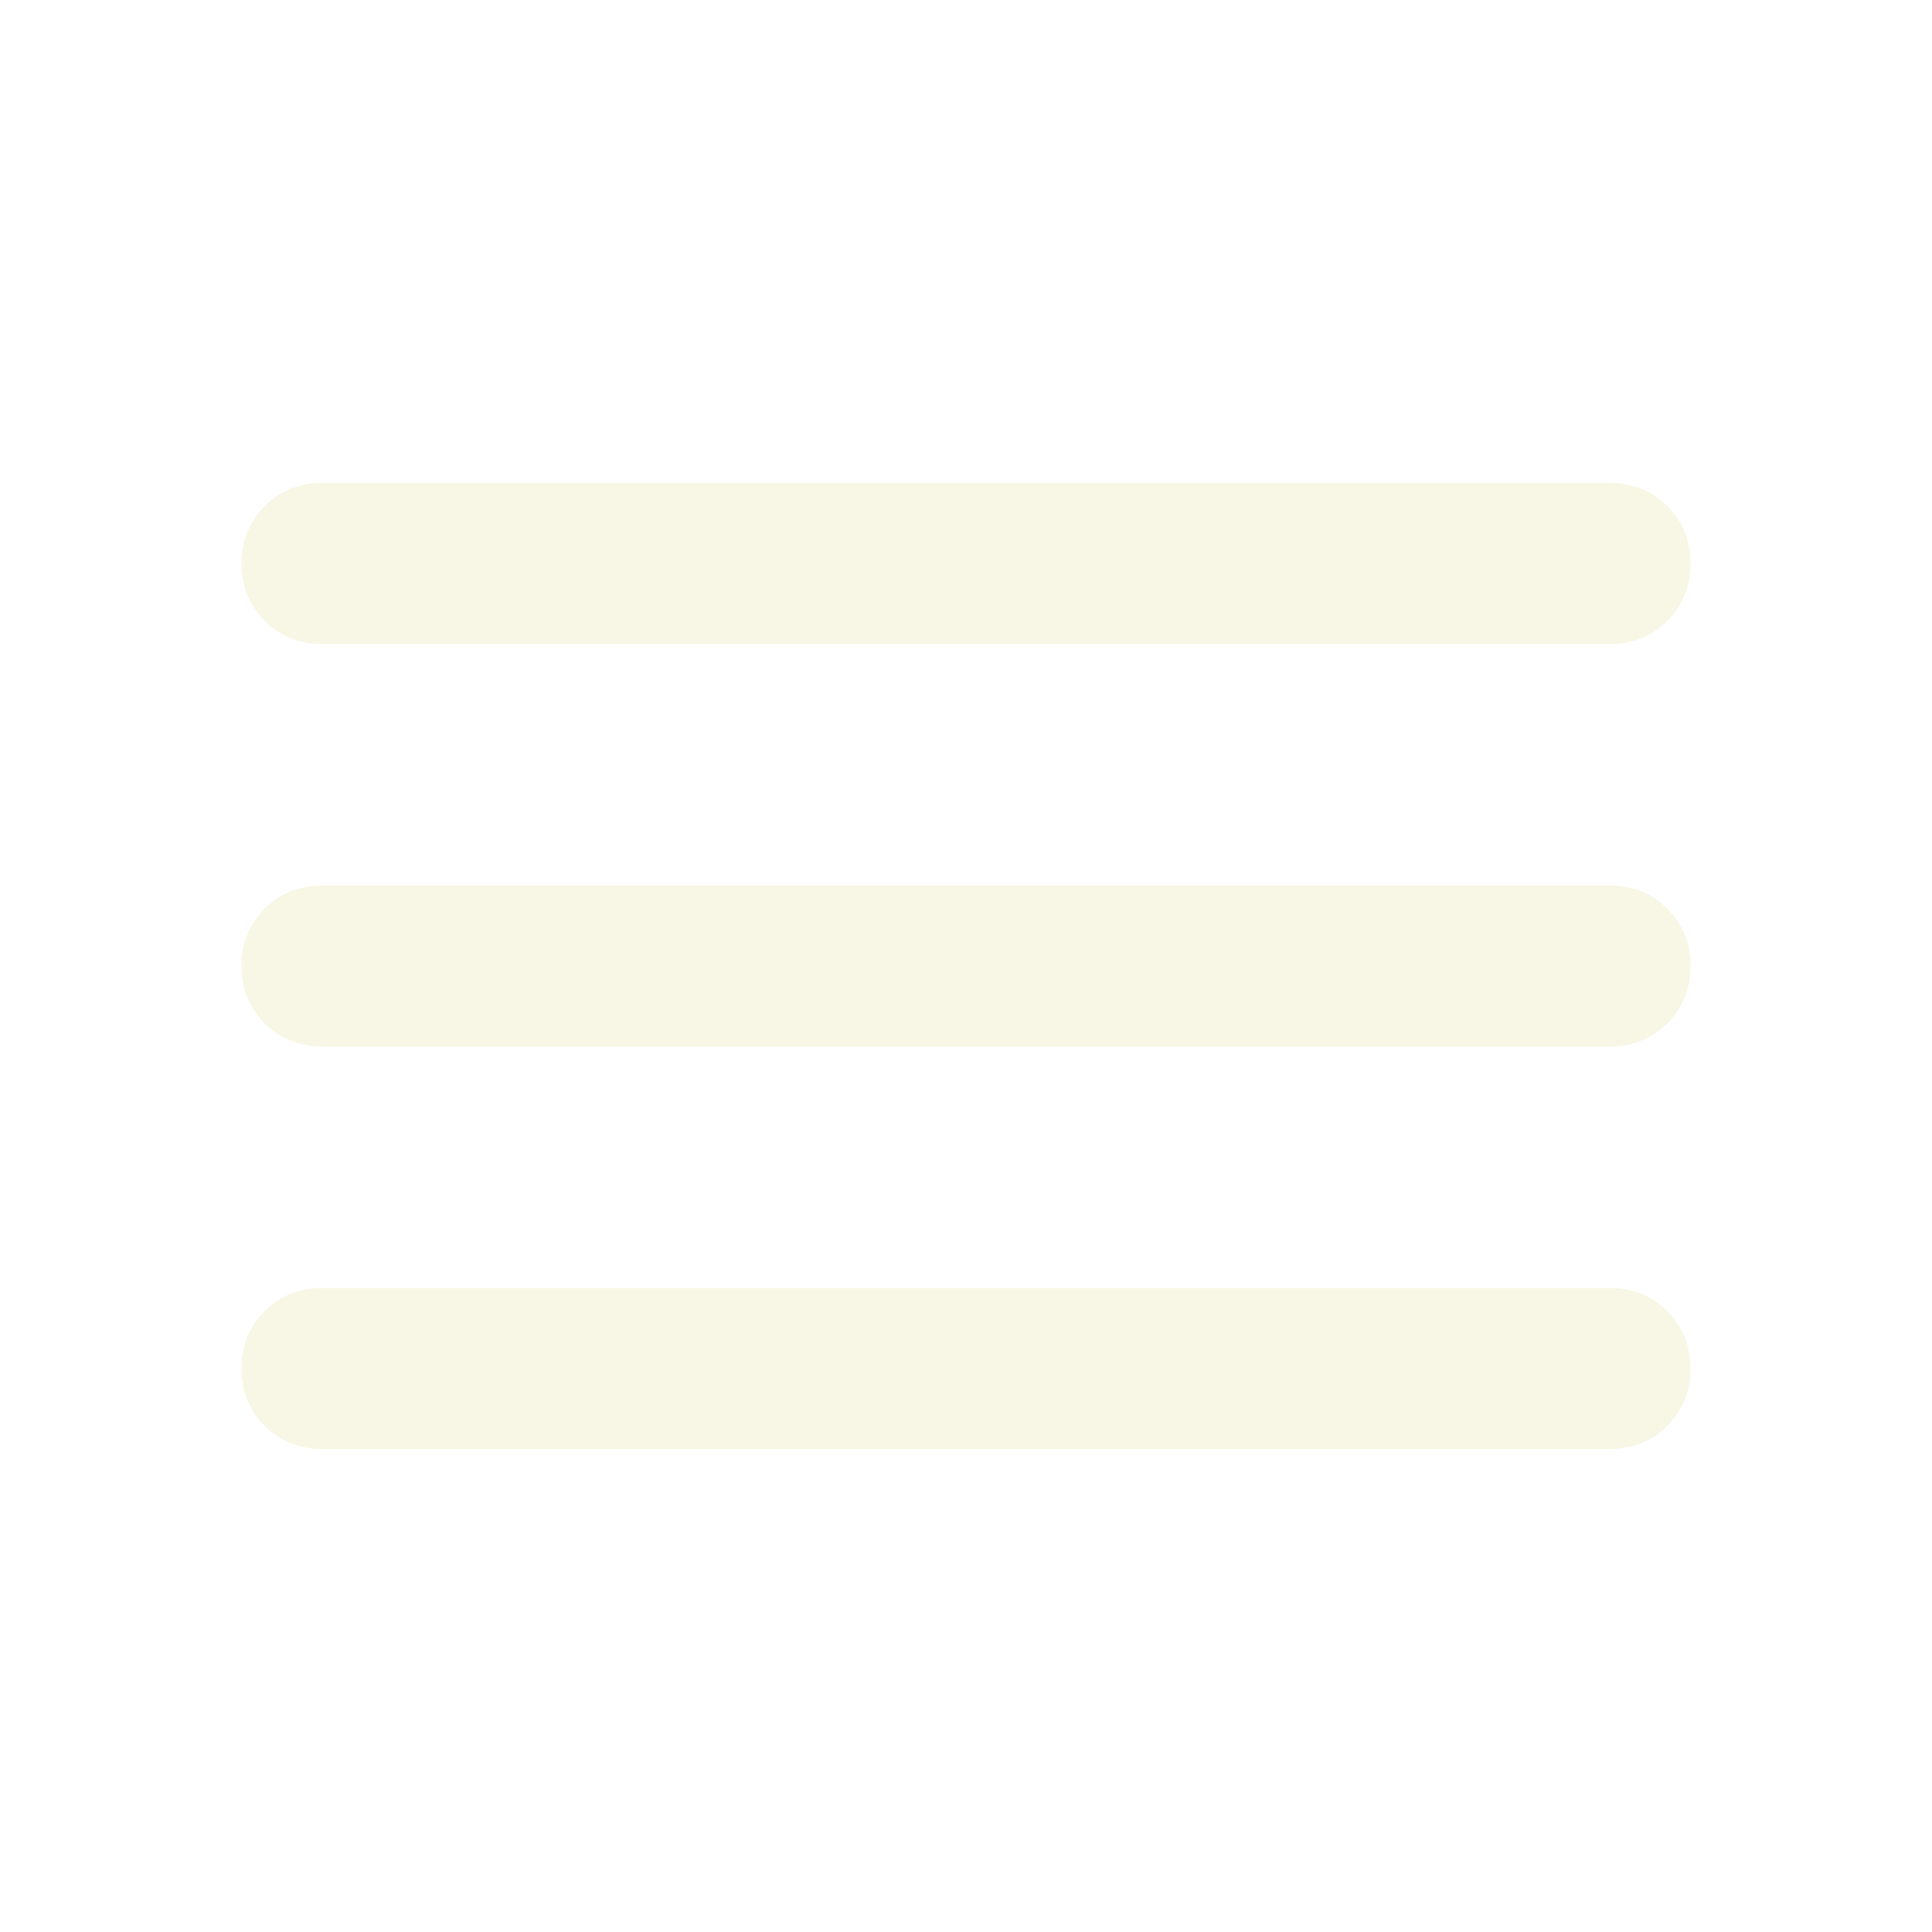
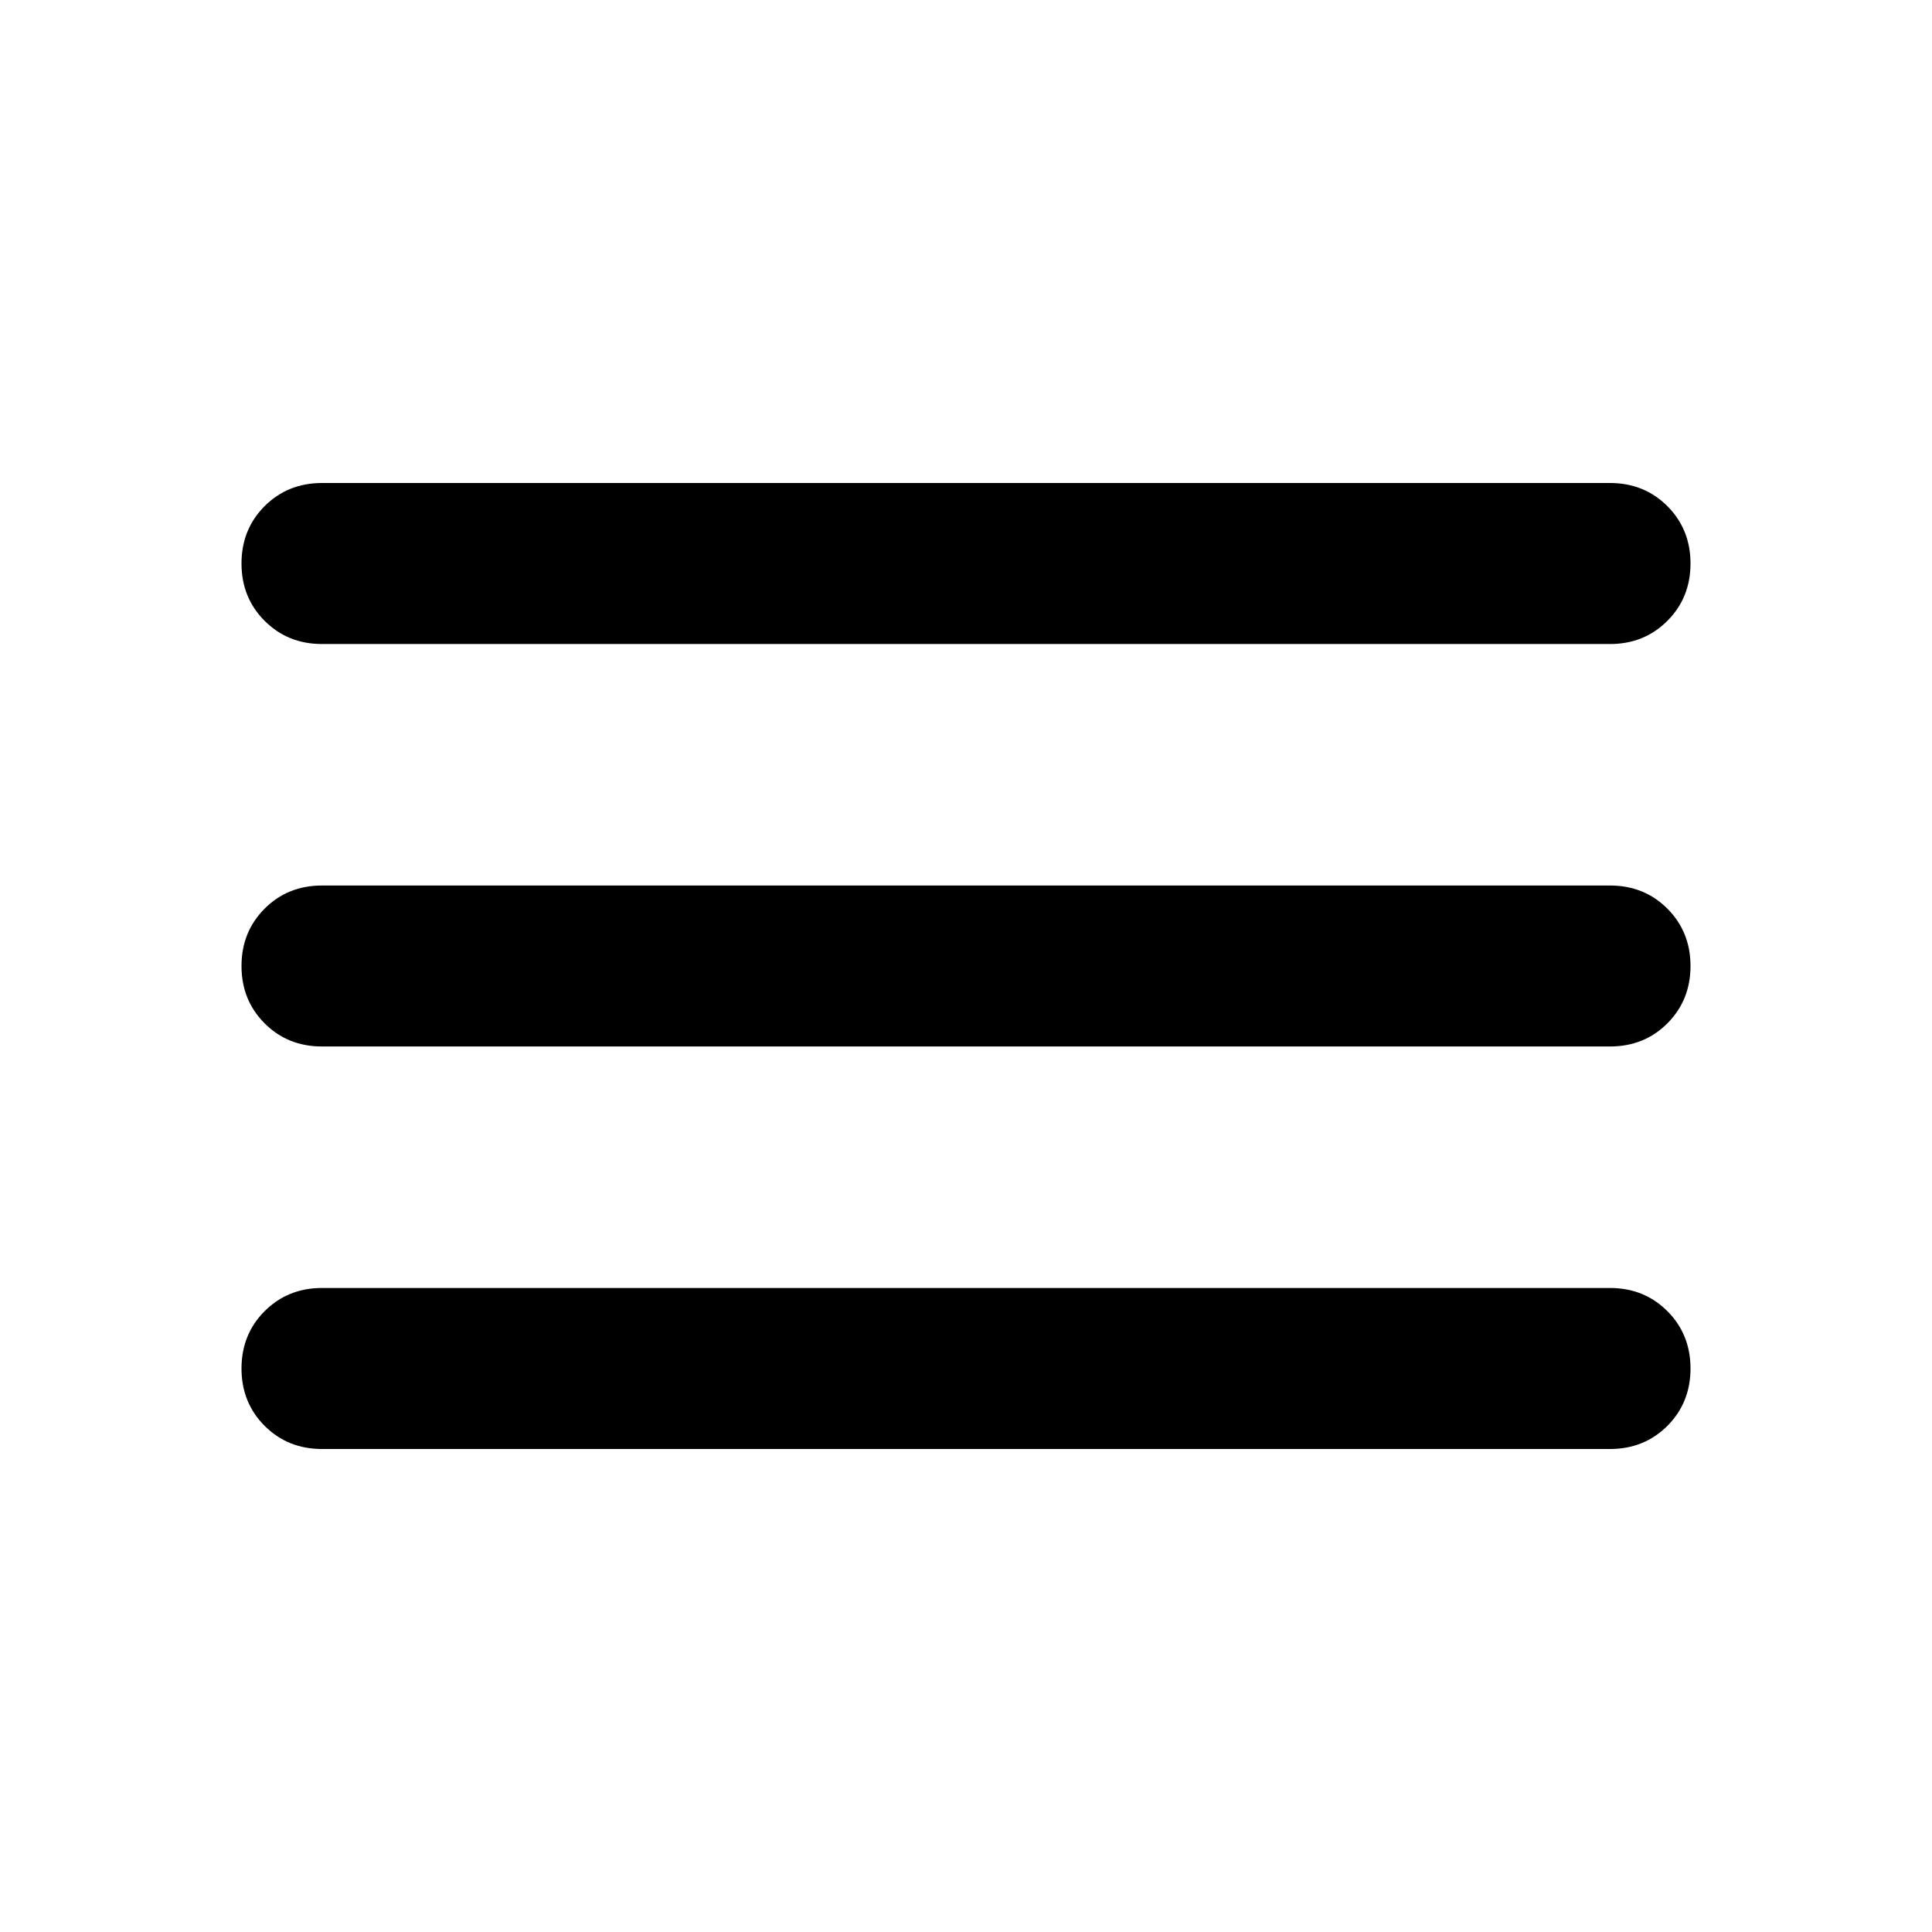
- <svg xmlns="http://www.w3.org/2000/svg" width="32" height="32" viewBox="0 0 32 32" fill="none">
+ <svg xmlns="http://www.w3.org/2000/svg" width="32" height="32" viewBox="0 0 32 32" fill="currentColor">
  <mask id="mask0_2207_315" style="mask-type:alpha" maskUnits="userSpaceOnUse" x="0" y="0" width="32" height="32">
-     <rect width="32" height="32" fill="#D9D9D9" />
+     <rect width="32" height="32" fill="#currentColor" />
  </mask>
  <g mask="url(#mask0_2207_315)">
-     <path d="M5.333 24C4.956 24 4.639 23.872 4.383 23.617C4.128 23.361 4 23.044 4 22.667C4 22.289 4.128 21.972 4.383 21.717C4.639 21.461 4.956 21.333 5.333 21.333H26.667C27.044 21.333 27.361 21.461 27.617 21.717C27.872 21.972 28 22.289 28 22.667C28 23.044 27.872 23.361 27.617 23.617C27.361 23.872 27.044 24 26.667 24H5.333ZM5.333 17.333C4.956 17.333 4.639 17.206 4.383 16.95C4.128 16.694 4 16.378 4 16C4 15.622 4.128 15.306 4.383 15.05C4.639 14.794 4.956 14.667 5.333 14.667H26.667C27.044 14.667 27.361 14.794 27.617 15.05C27.872 15.306 28 15.622 28 16C28 16.378 27.872 16.694 27.617 16.95C27.361 17.206 27.044 17.333 26.667 17.333H5.333ZM5.333 10.667C4.956 10.667 4.639 10.539 4.383 10.283C4.128 10.028 4 9.711 4 9.333C4 8.956 4.128 8.639 4.383 8.383C4.639 8.128 4.956 8 5.333 8H26.667C27.044 8 27.361 8.128 27.617 8.383C27.872 8.639 28 8.956 28 9.333C28 9.711 27.872 10.028 27.617 10.283C27.361 10.539 27.044 10.667 26.667 10.667H5.333Z" fill="#F8F7E5" />
+     <path d="M5.333 24C4.956 24 4.639 23.872 4.383 23.617C4.128 23.361 4 23.044 4 22.667C4 22.289 4.128 21.972 4.383 21.717C4.639 21.461 4.956 21.333 5.333 21.333H26.667C27.044 21.333 27.361 21.461 27.617 21.717C27.872 21.972 28 22.289 28 22.667C28 23.044 27.872 23.361 27.617 23.617C27.361 23.872 27.044 24 26.667 24H5.333ZM5.333 17.333C4.956 17.333 4.639 17.206 4.383 16.95C4.128 16.694 4 16.378 4 16C4 15.622 4.128 15.306 4.383 15.05C4.639 14.794 4.956 14.667 5.333 14.667H26.667C27.044 14.667 27.361 14.794 27.617 15.05C27.872 15.306 28 15.622 28 16C28 16.378 27.872 16.694 27.617 16.95C27.361 17.206 27.044 17.333 26.667 17.333H5.333ZM5.333 10.667C4.956 10.667 4.639 10.539 4.383 10.283C4.128 10.028 4 9.711 4 9.333C4 8.956 4.128 8.639 4.383 8.383C4.639 8.128 4.956 8 5.333 8H26.667C27.044 8 27.361 8.128 27.617 8.383C27.872 8.639 28 8.956 28 9.333C28 9.711 27.872 10.028 27.617 10.283C27.361 10.539 27.044 10.667 26.667 10.667H5.333Z" fill="currentColor" />
  </g>
</svg>
